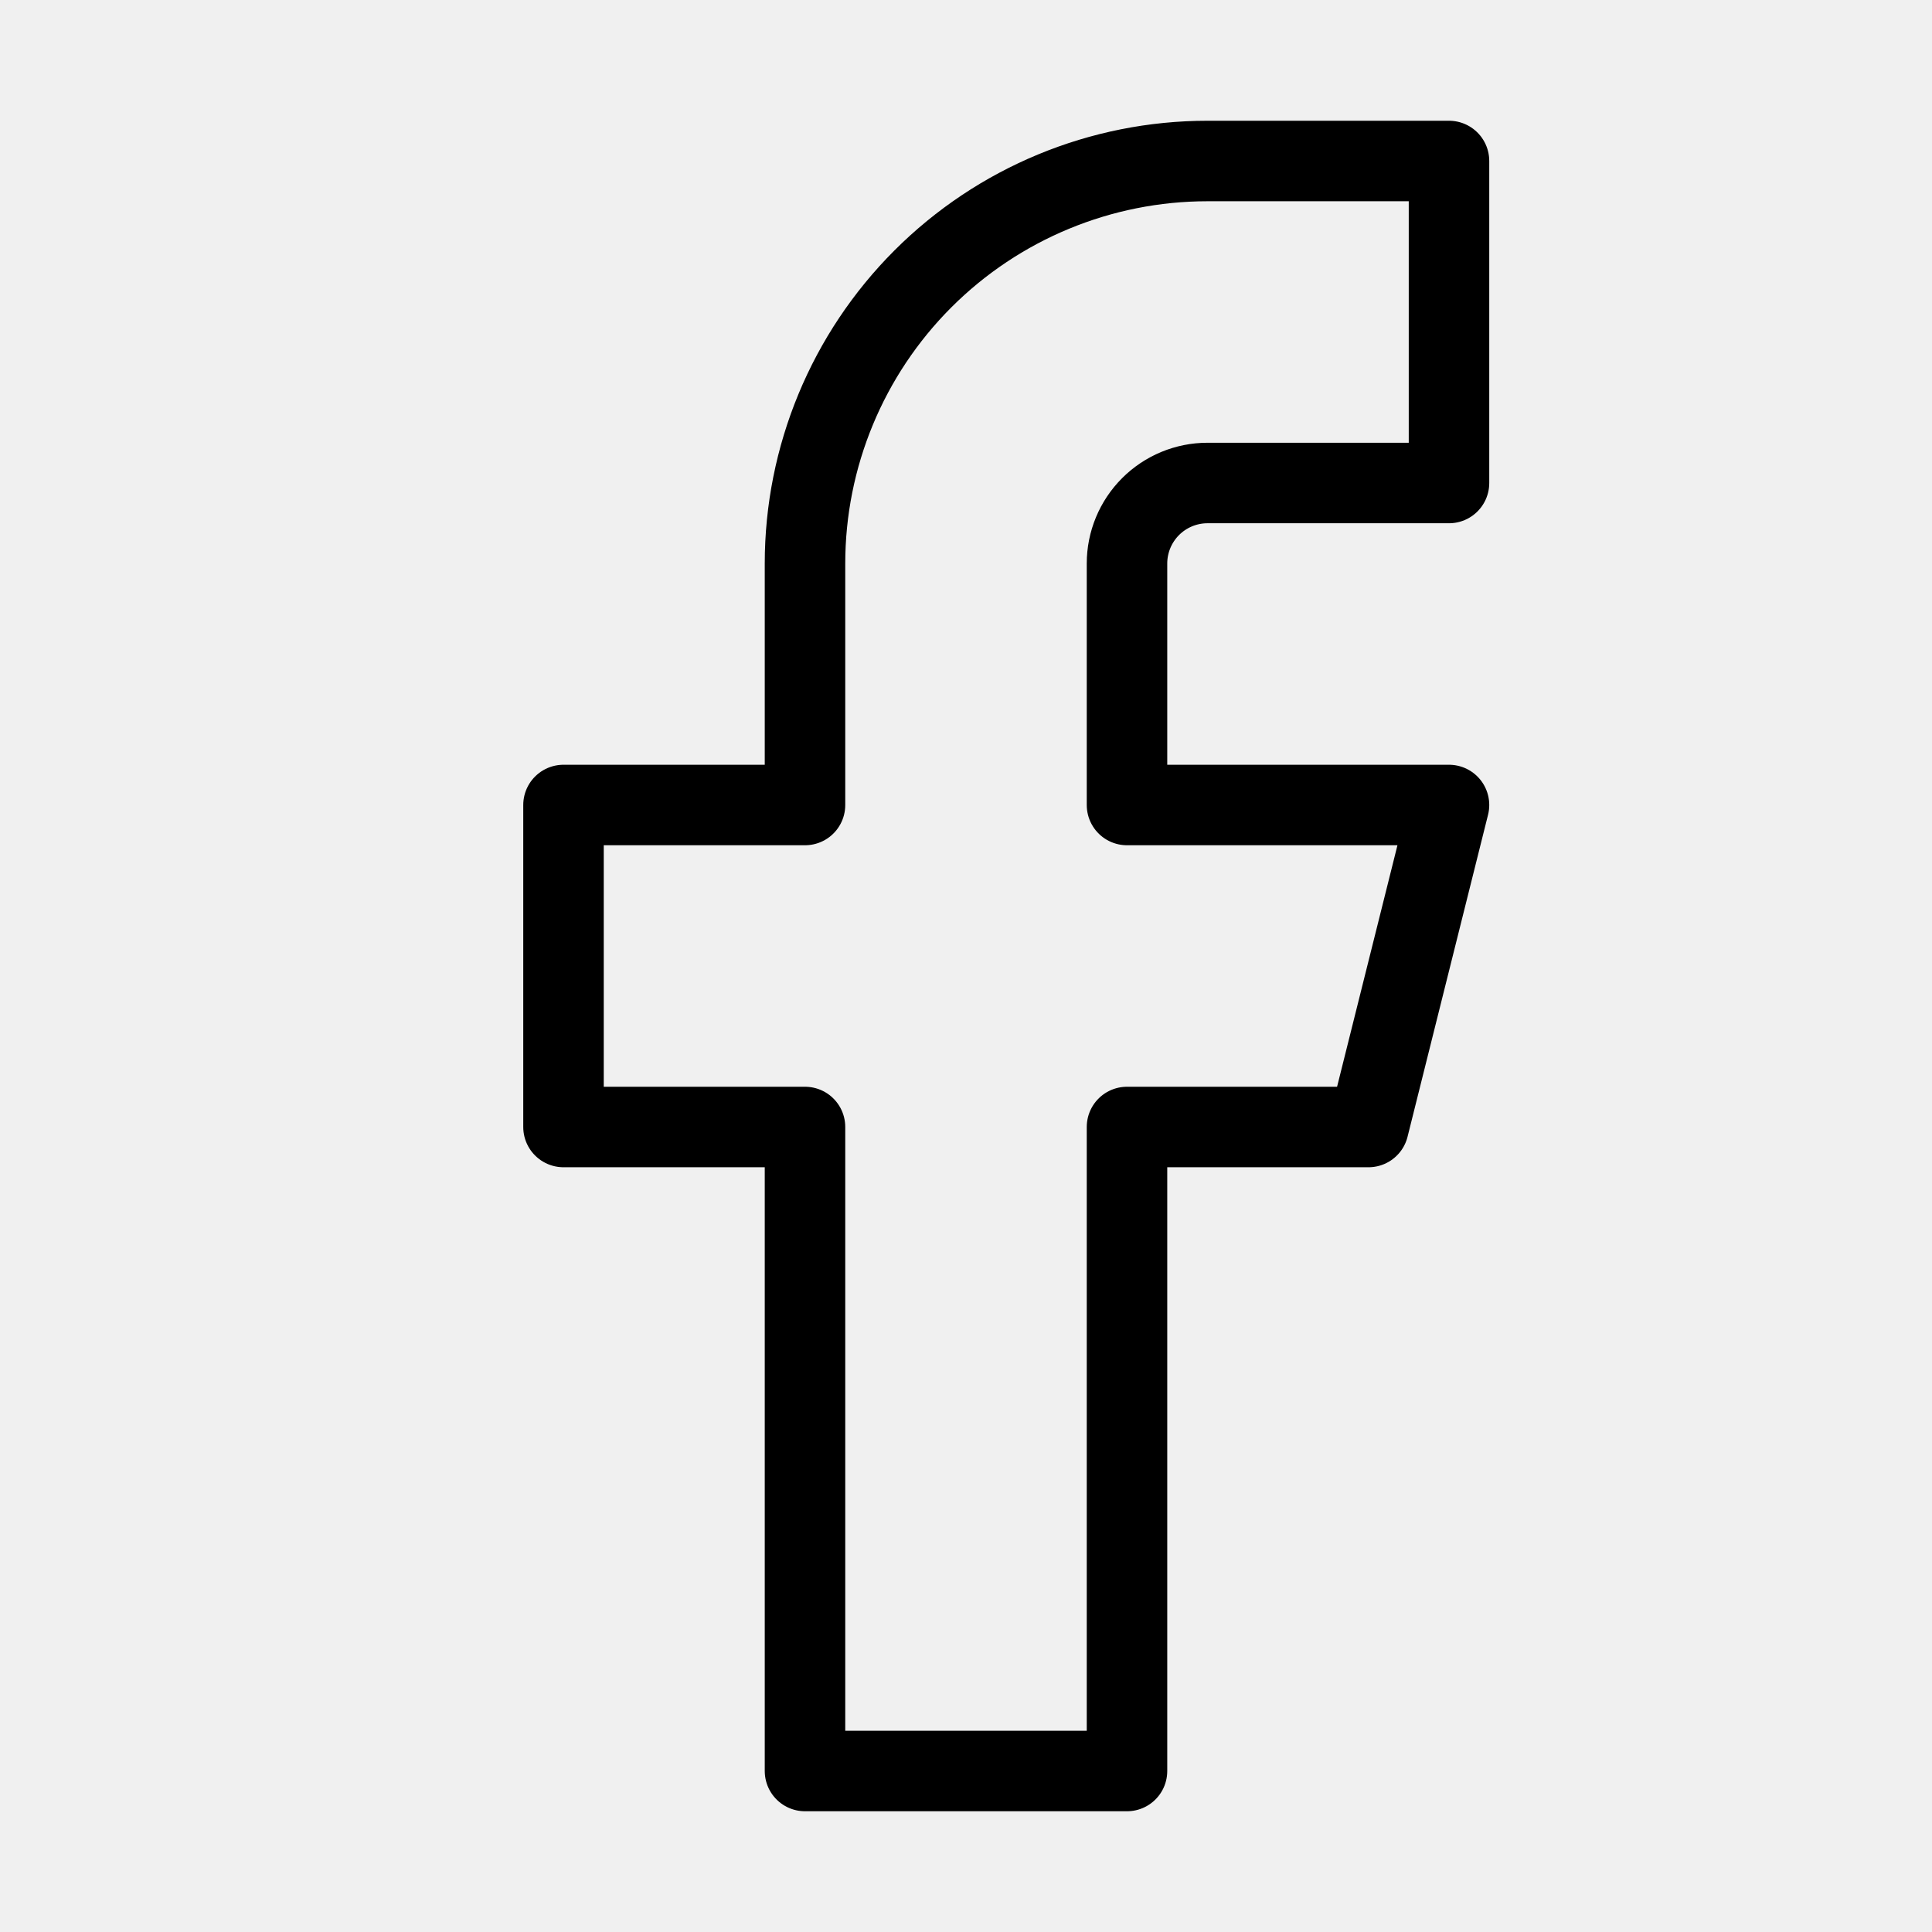
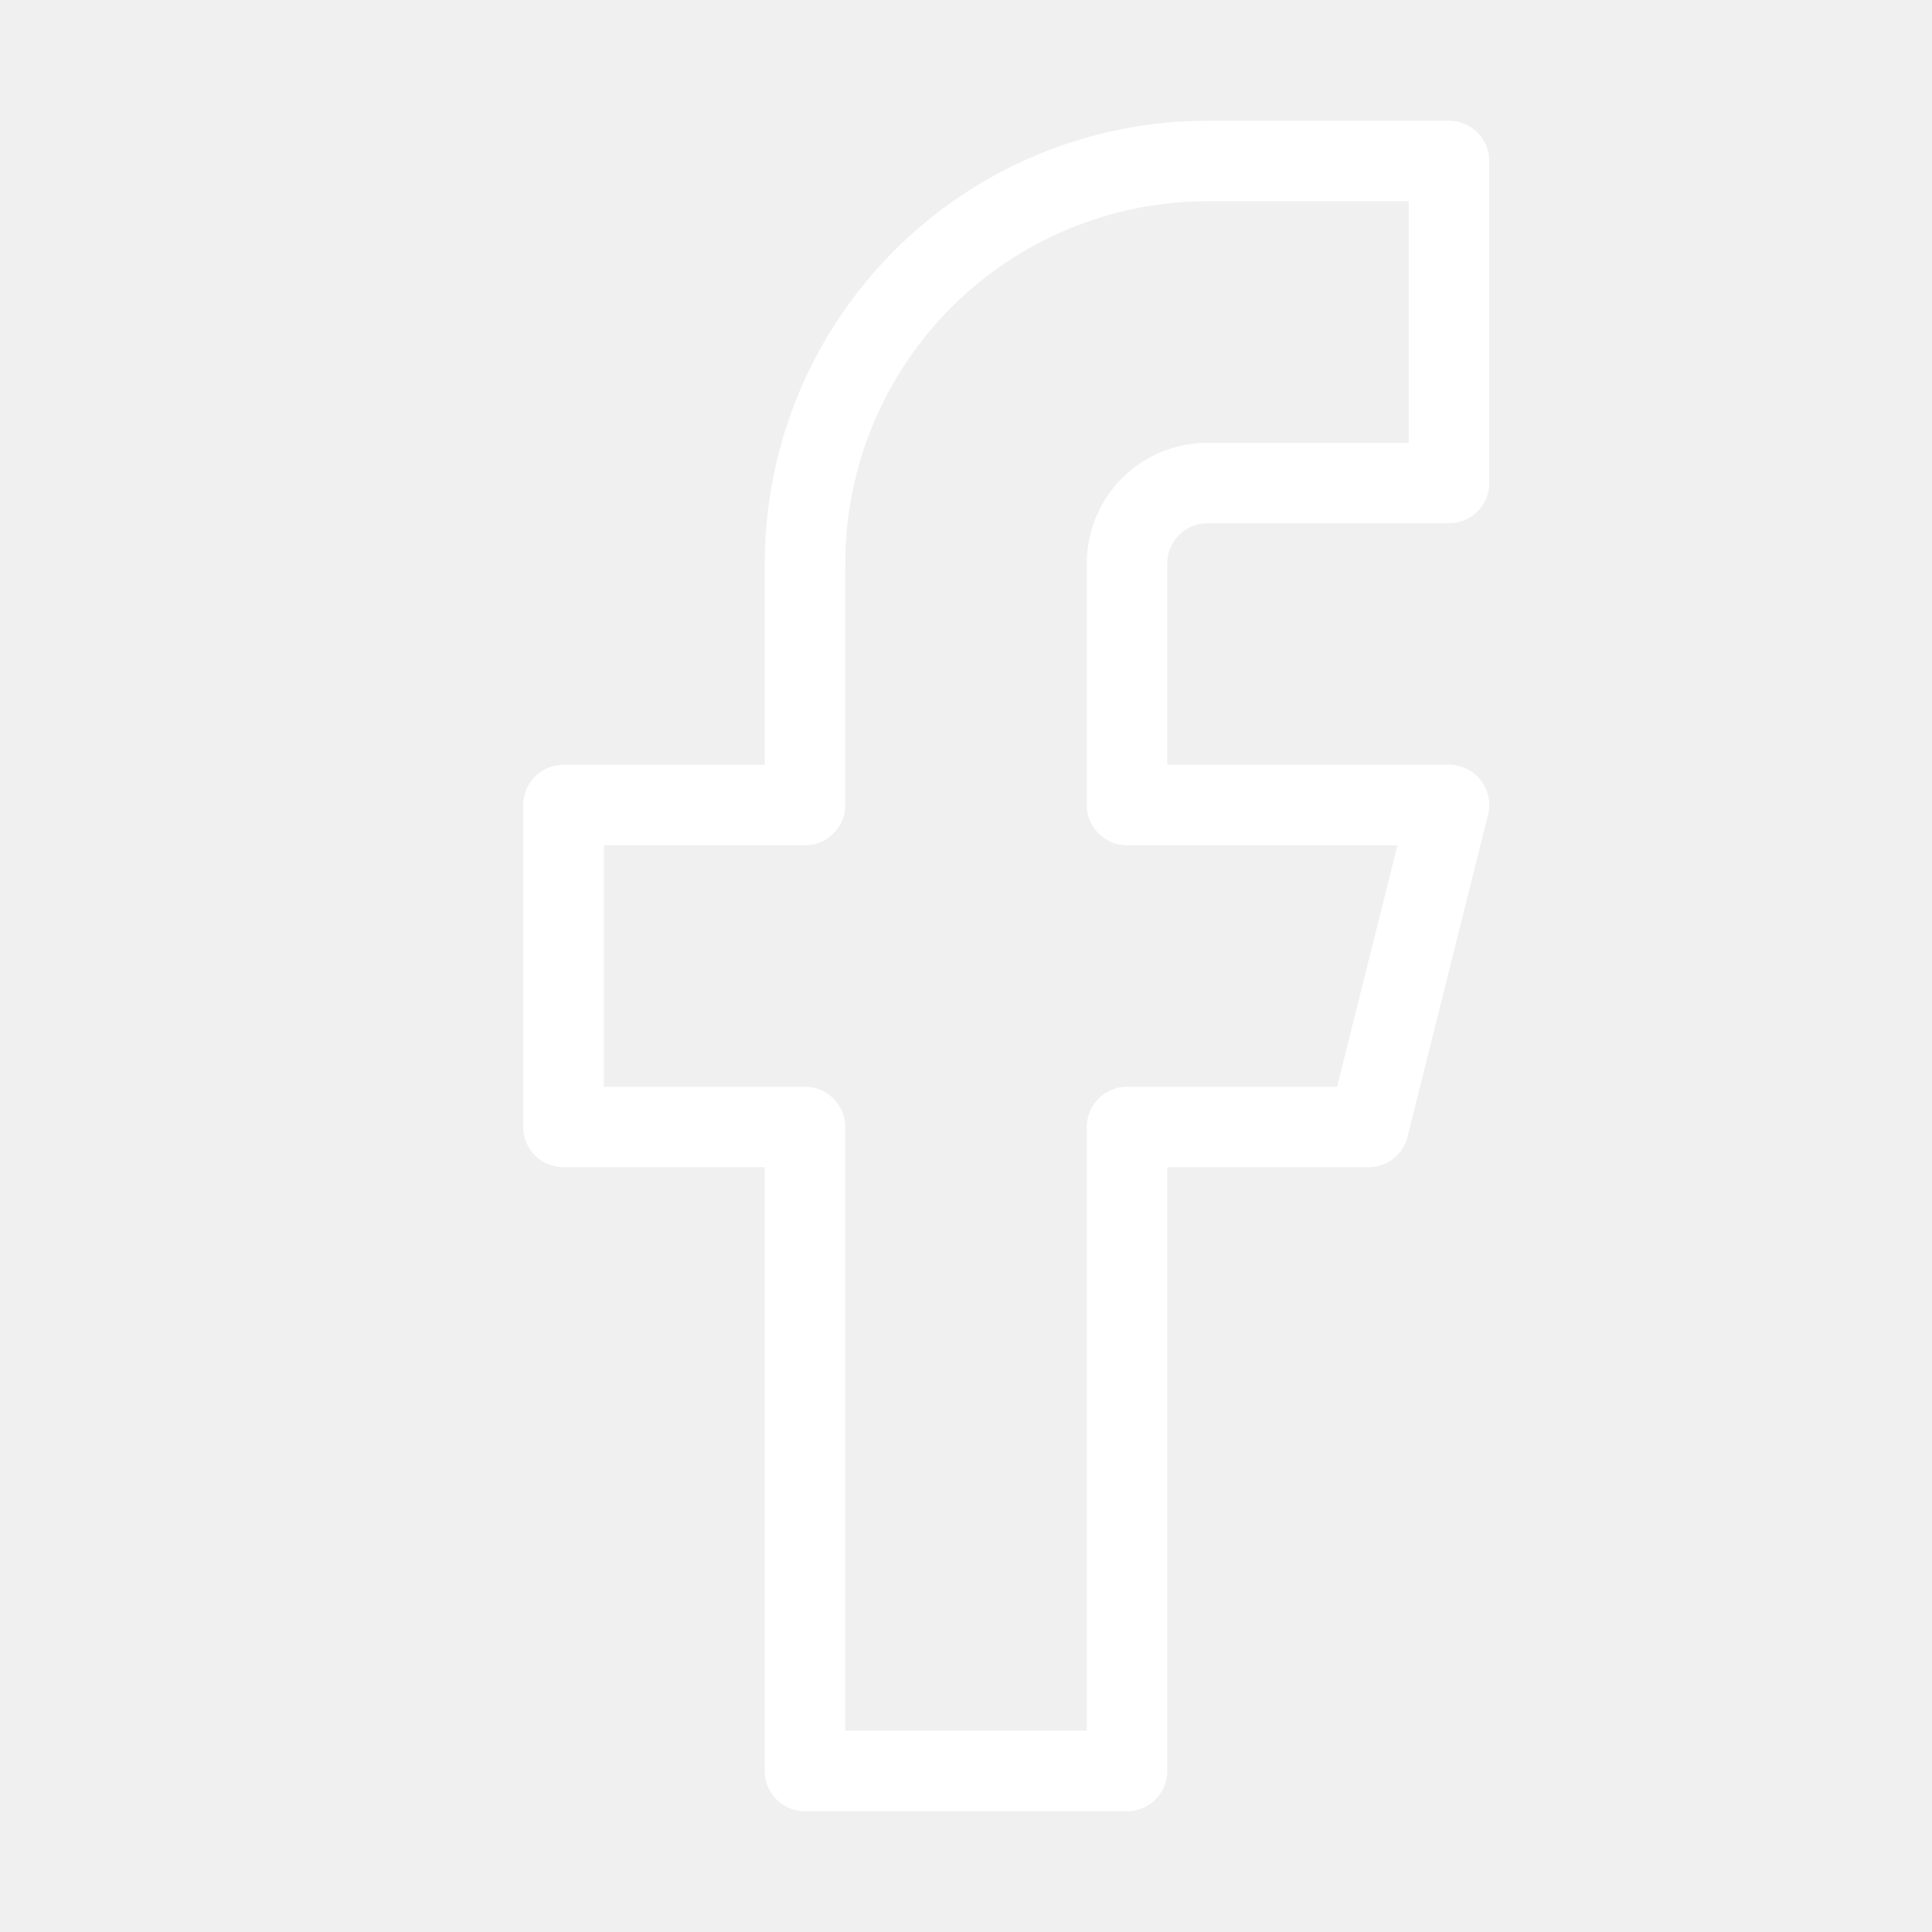
<svg xmlns="http://www.w3.org/2000/svg" width="48" height="48" viewBox="0 0 48 48" fill="none">
  <g id="facebook">
-     <path id="Vector" d="M36 4H30C27.348 4 24.804 5.054 22.929 6.929C21.054 8.804 20 11.348 20 14V20H14V28H20V44H28V28H34L36 20H28V14C28 13.47 28.211 12.961 28.586 12.586C28.961 12.211 29.47 12 30 12H36V4Z" stroke="black" stroke-width="2" stroke-linecap="round" stroke-linejoin="round" />
+     <path id="Vector" d="M36 4H30C27.348 4 24.804 5.054 22.929 6.929C21.054 8.804 20 11.348 20 14V20H14V28H20V44H28V28H34L36 20H28V14C28 13.47 28.211 12.961 28.586 12.586C28.961 12.211 29.47 12 30 12H36V4Z" stroke="white" stroke-width="2" stroke-linecap="round" stroke-linejoin="round" />
  </g>
</svg>
